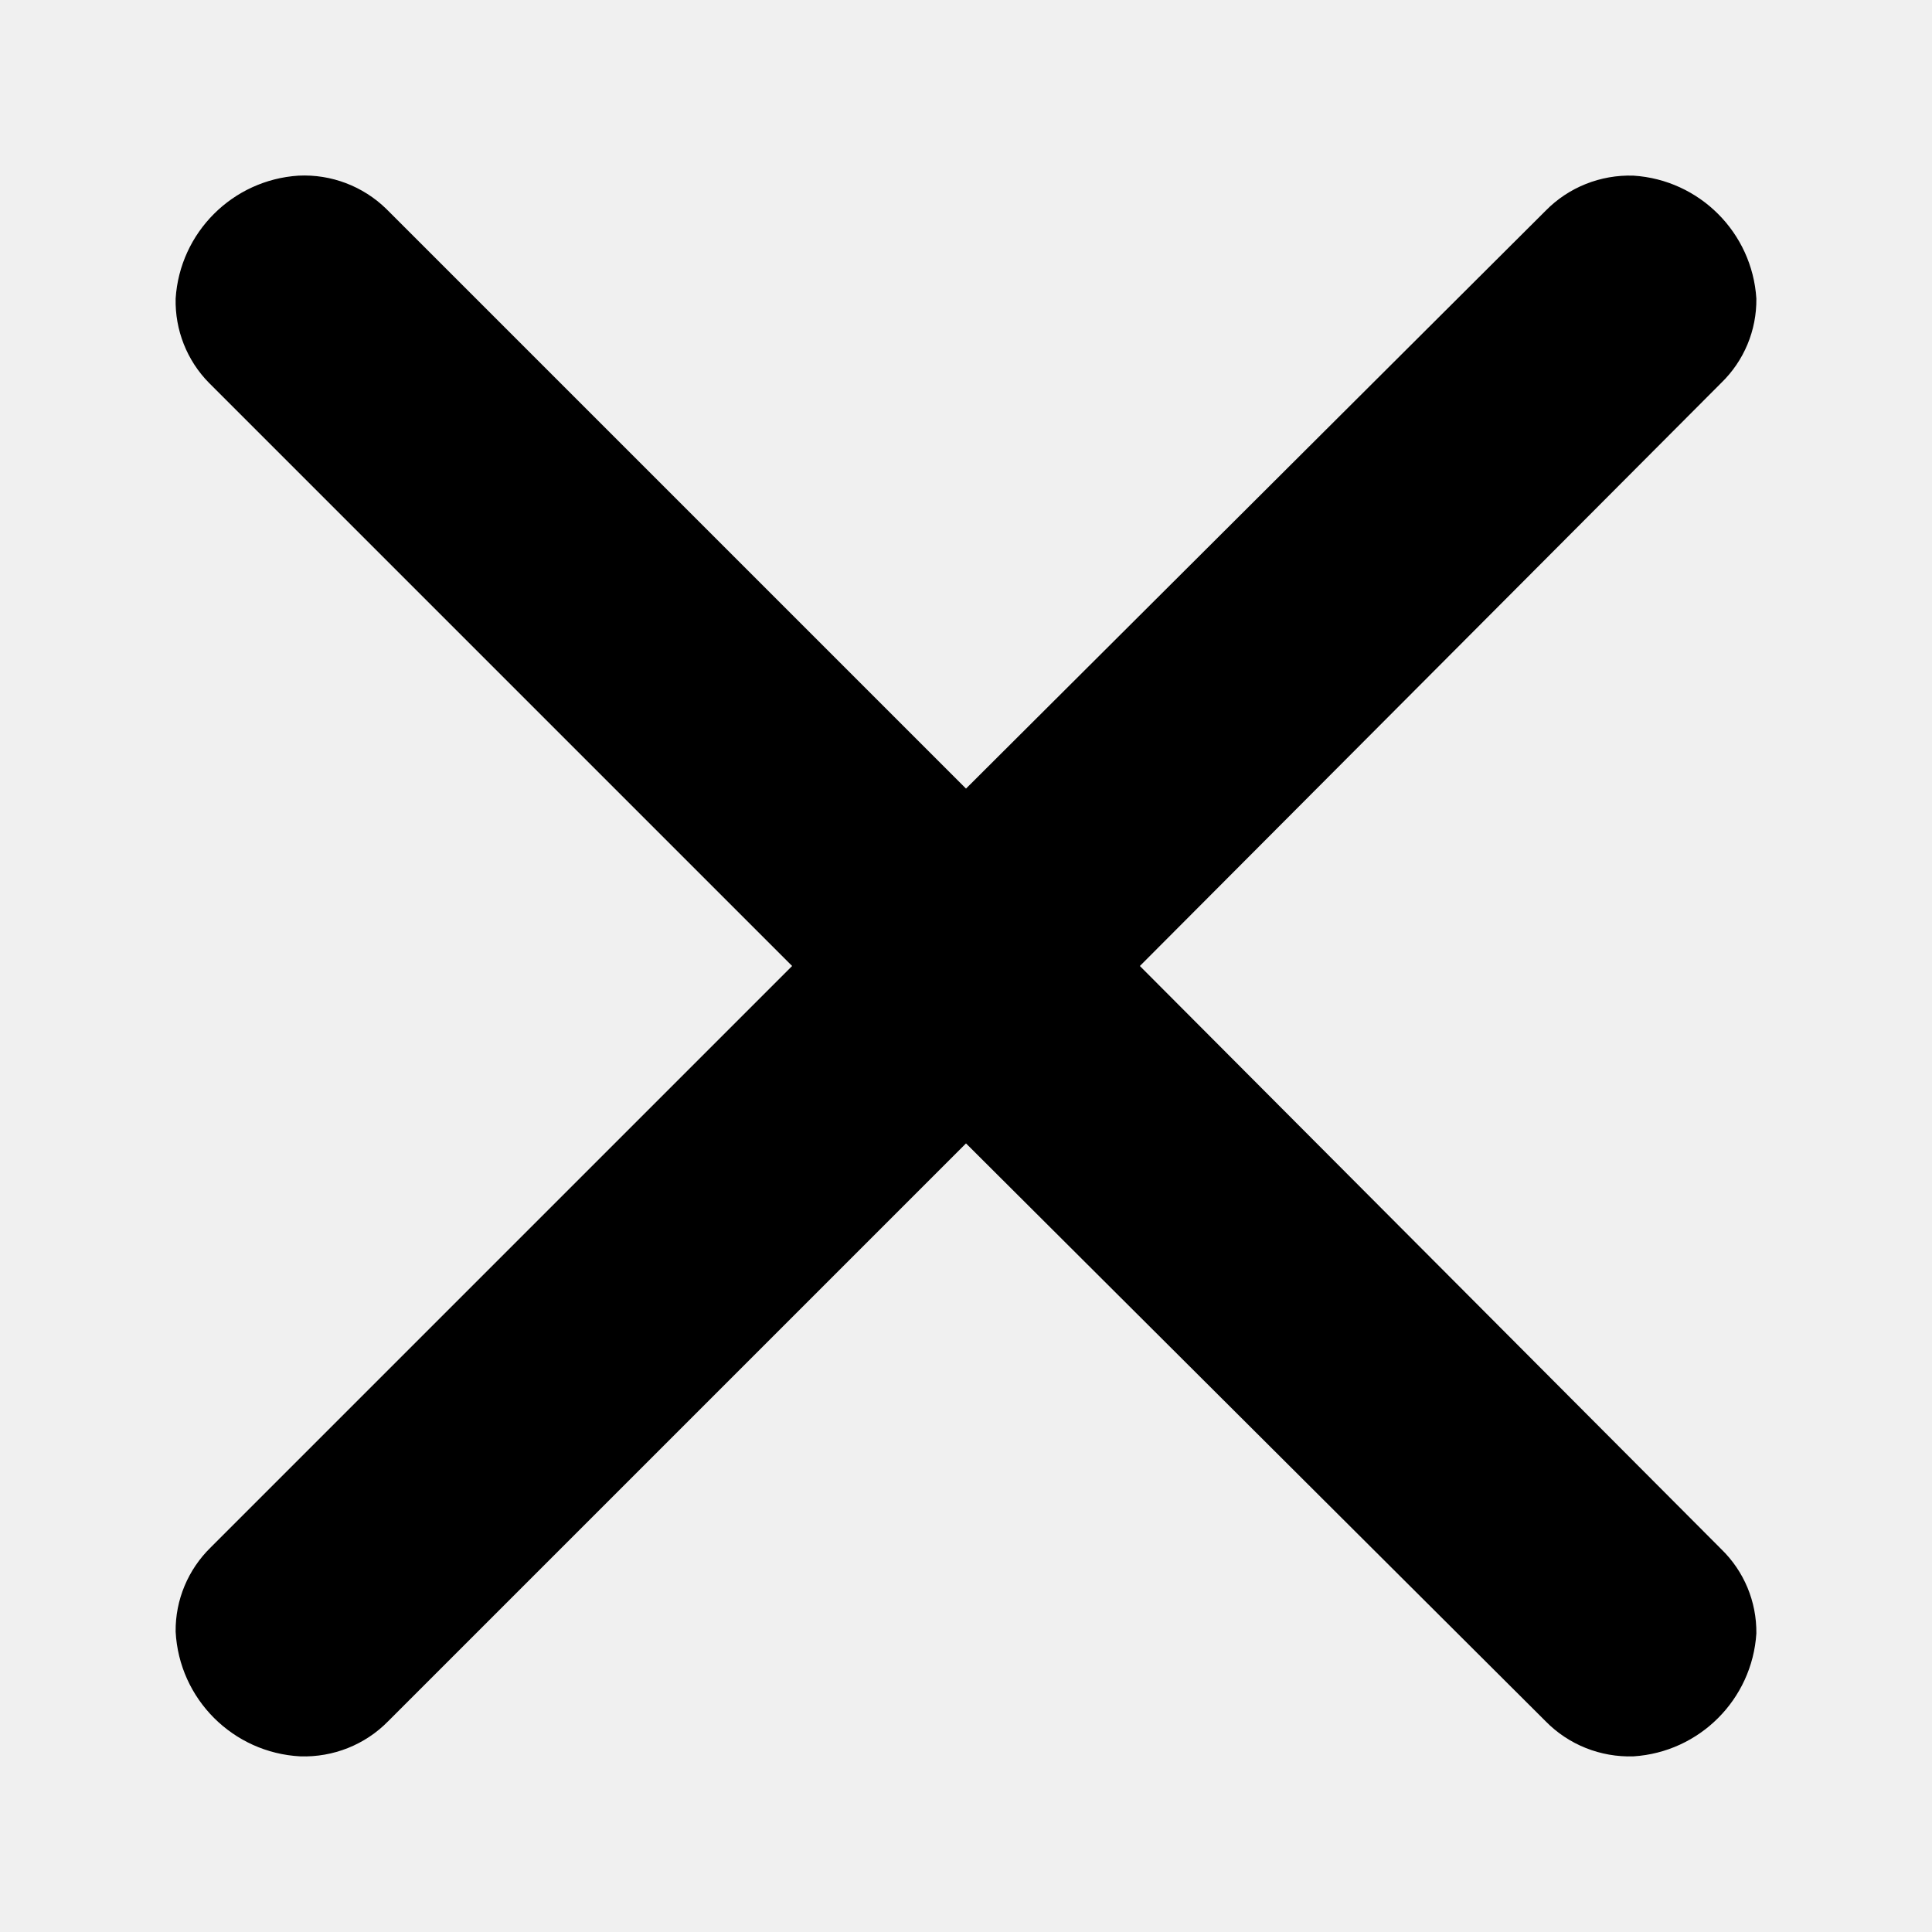
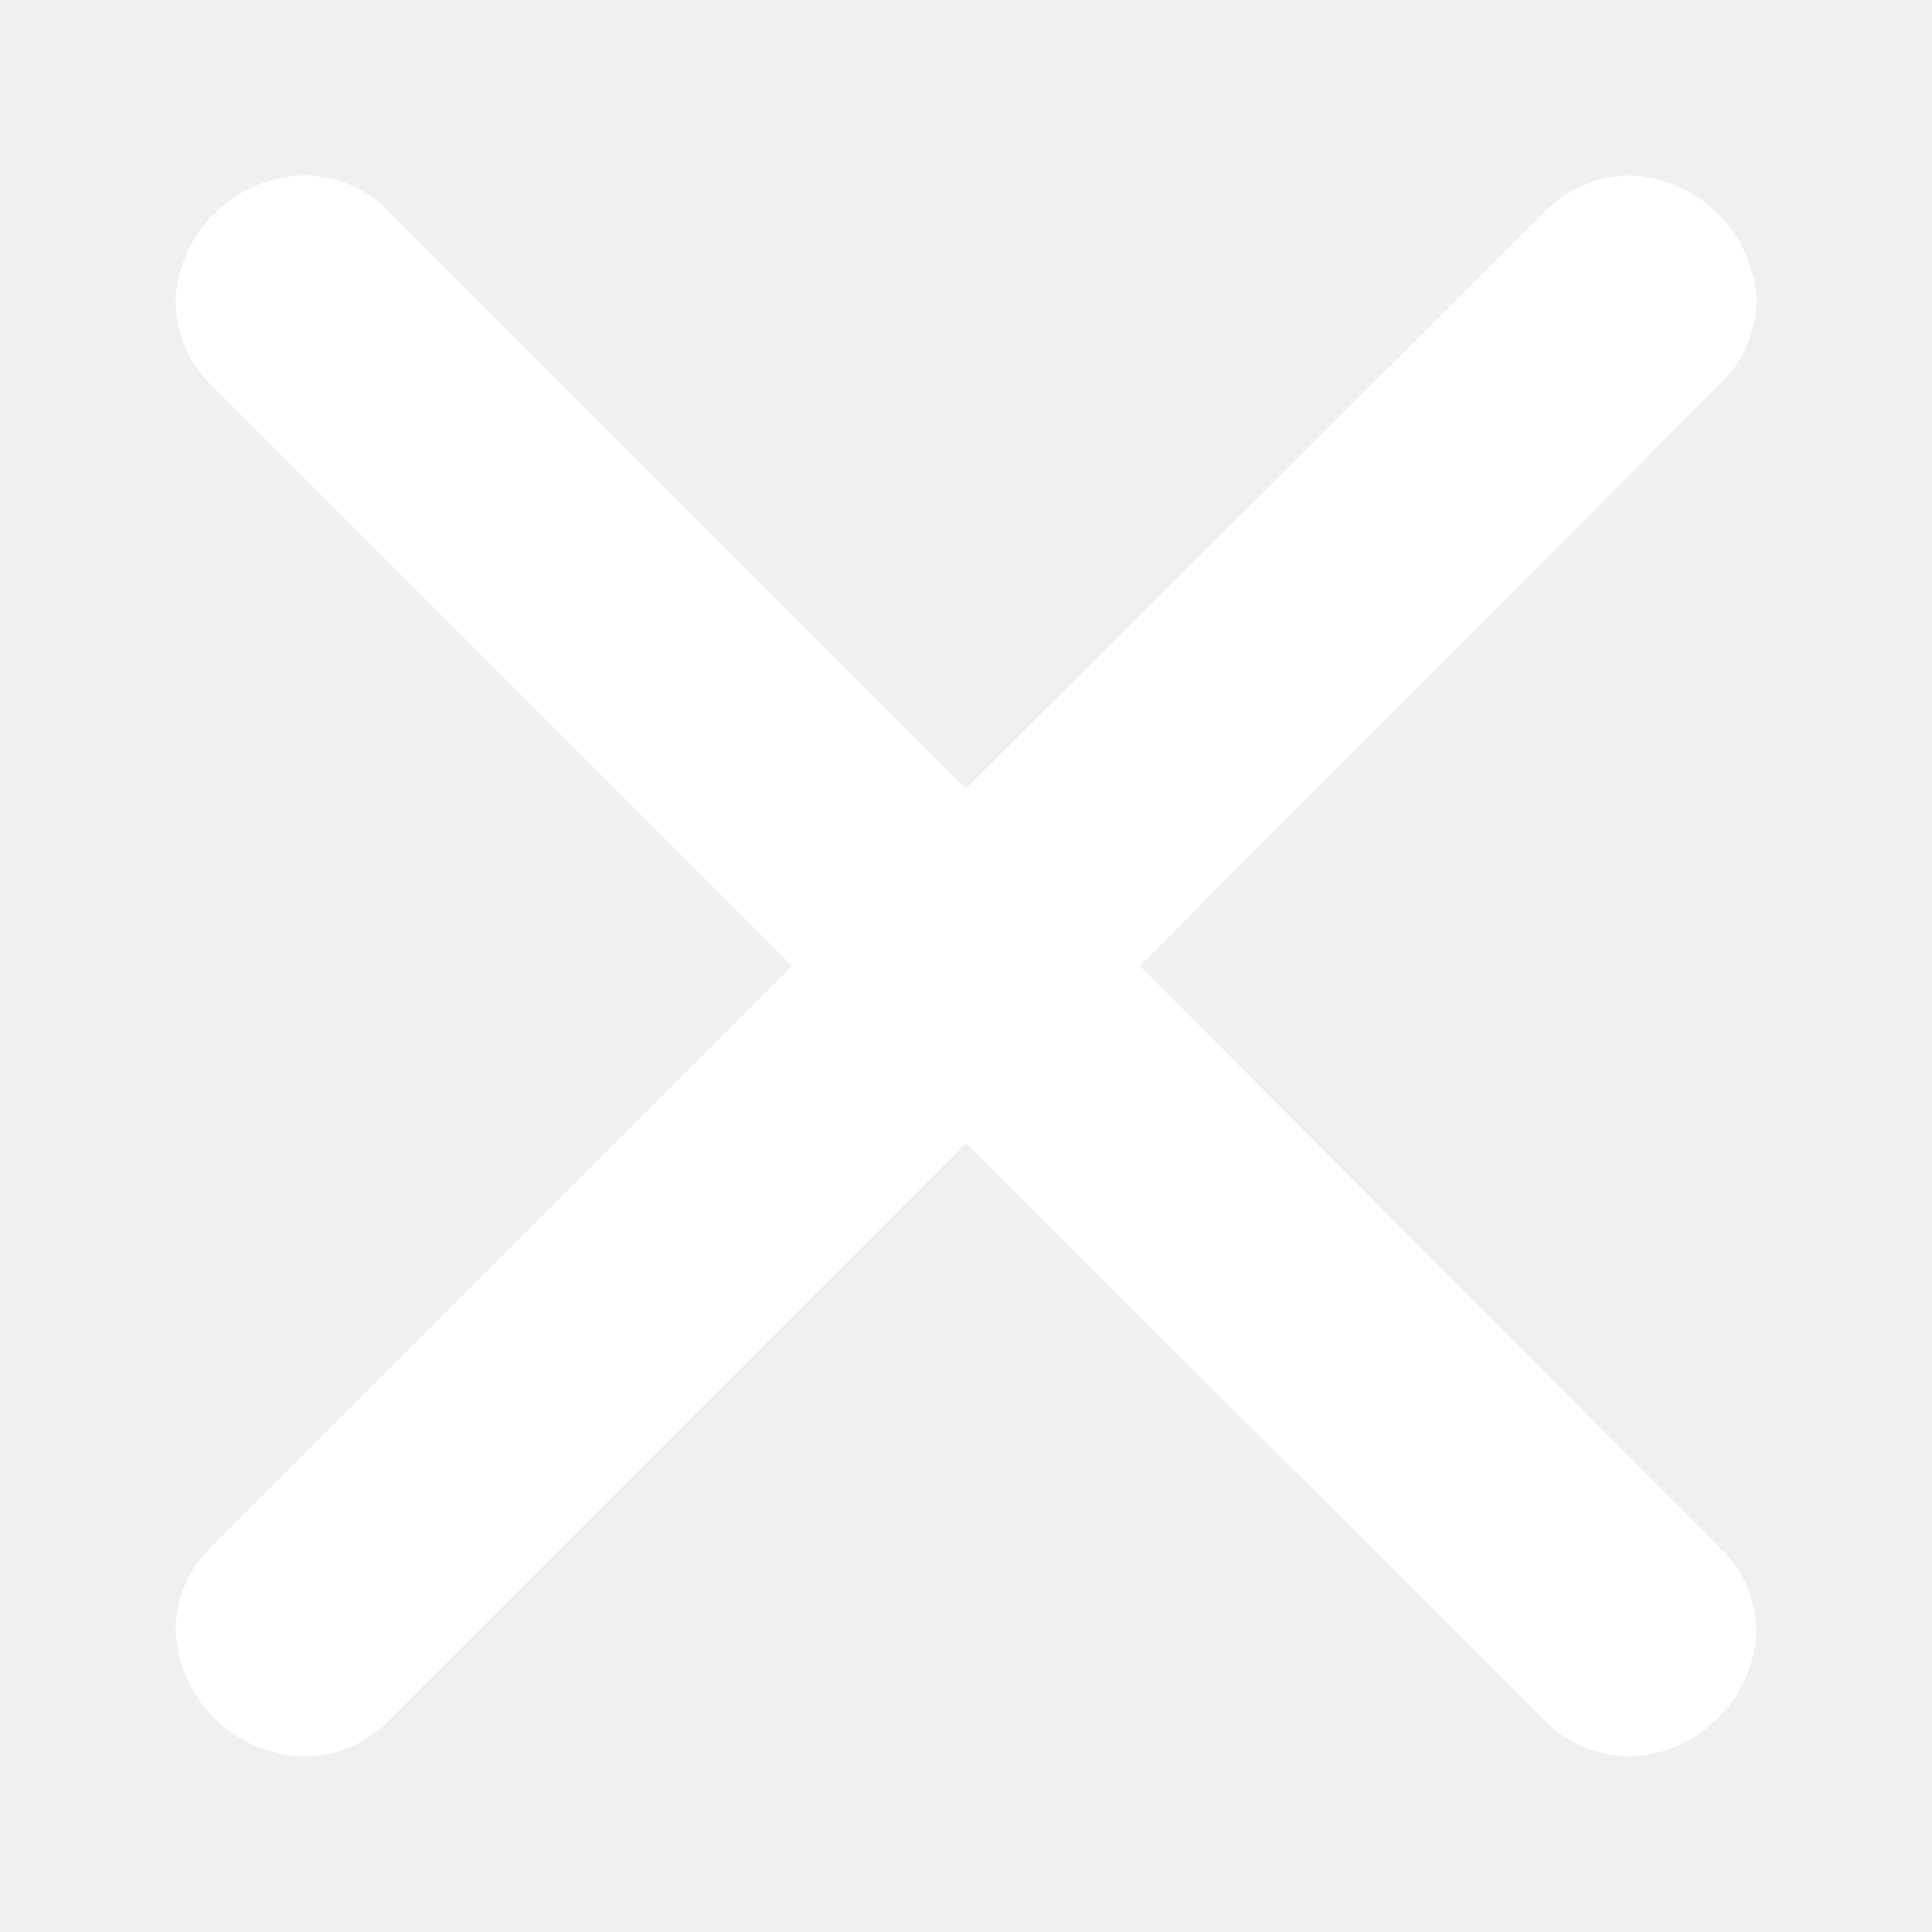
- <svg xmlns="http://www.w3.org/2000/svg" version="1.1" id="cross-11" width="11px" height="11px" viewBox="0 0 11 11">
+ <svg xmlns="http://www.w3.org/2000/svg" version="1.1" id="cross-11" fill="#FFFFFF" width="41px" height="41px" viewBox="0 0 11 11">
  <path d="M2.2,1.19l3.3,3.3L8.8,1.2C8.931,1.066,9.113,0.994,9.3,1C9.676,1.024,9.976,1.324,10,1.7  c0.002,0.181-0.07,0.354-0.2,0.48L6.49,5.5L9.8,8.82C9.93,8.946,10.002,9.119,10,9.3C9.976,9.676,9.676,9.976,9.3,10  c-0.187,0.006-0.369-0.066-0.5-0.2L5.5,6.51L2.21,9.8c-0.131,0.134-0.313,0.206-0.5,0.2C1.327,9.98,1.02,9.674,1,9.29  C0.998,9.109,1.071,8.936,1.2,8.81L4.51,5.5L1.19,2.18C1.064,2.052,0.996,1.879,1,1.7C1.024,1.324,1.324,1.024,1.7,1  C1.886,0.991,2.067,1.06,2.2,1.19z" />
</svg>
